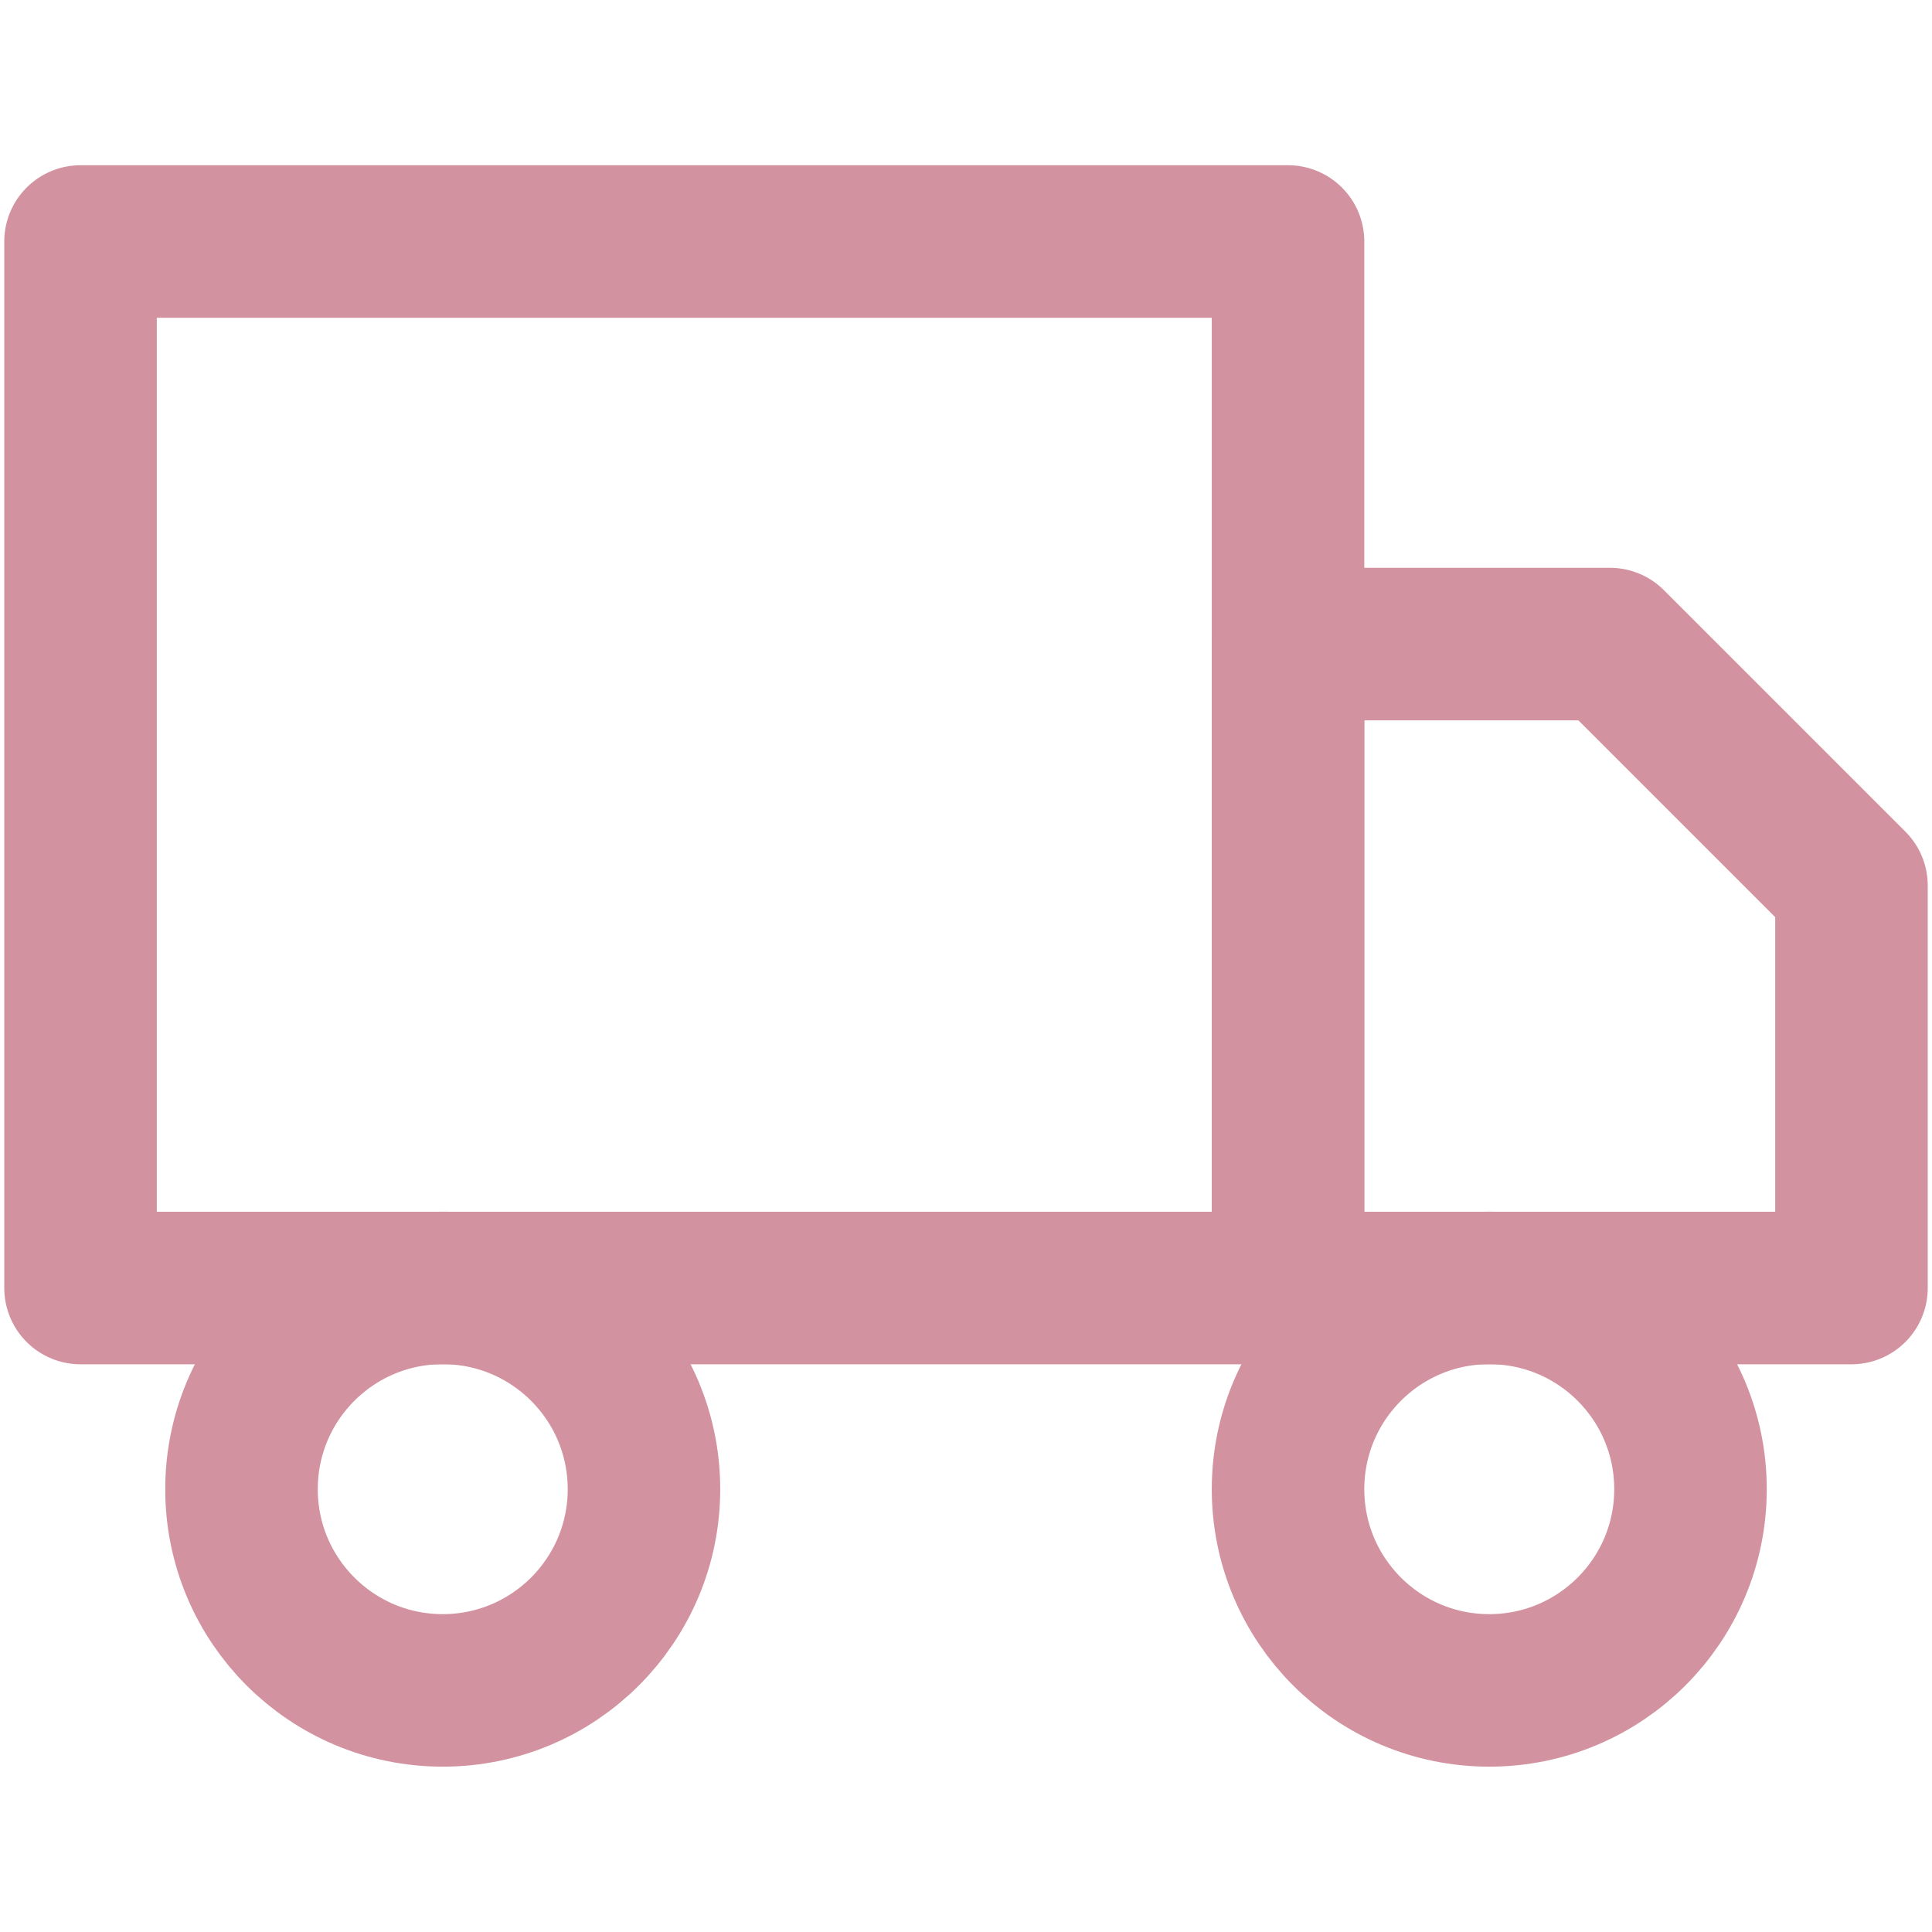
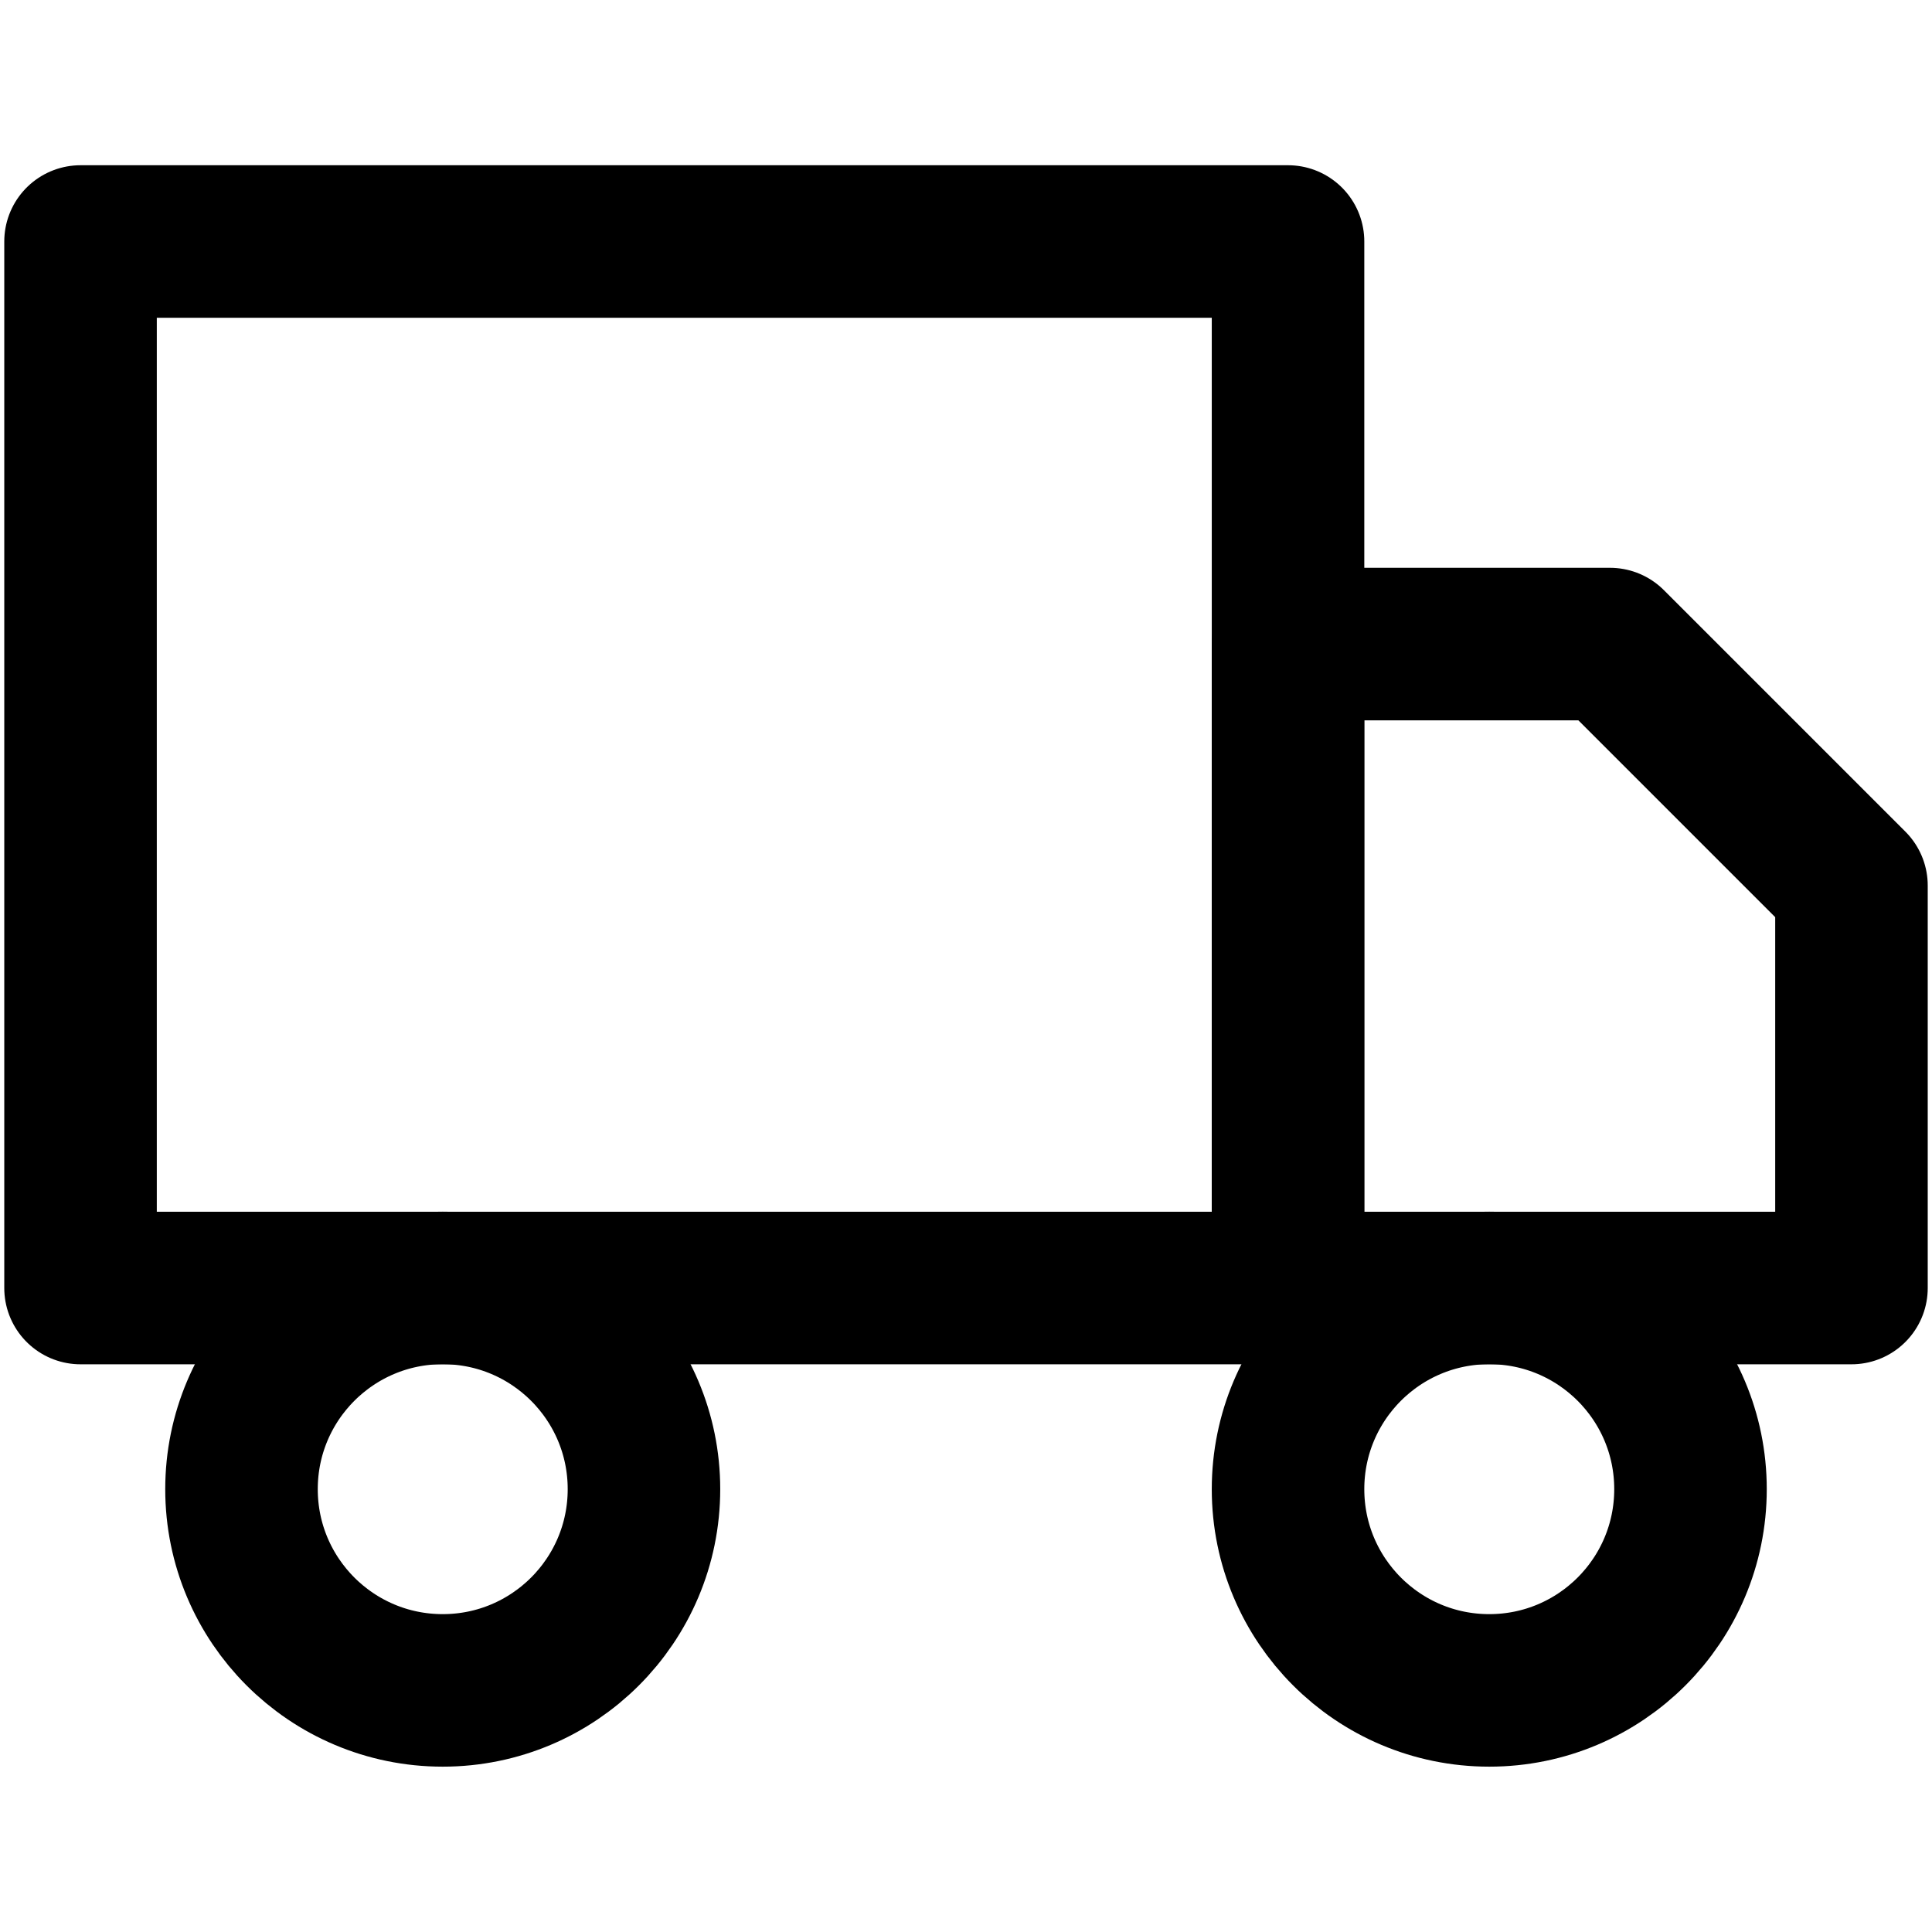
<svg xmlns="http://www.w3.org/2000/svg" width="19" height="19" viewBox="0 0 19 19" fill="none">
  <g id="truck">
-     <path id="Vector" d="M12.667 2.375H0.792V12.667H12.667V2.375Z" stroke="#D392A0" stroke-width="1.5" stroke-linecap="round" stroke-linejoin="round" />
-     <path id="Vector_2" d="M12.667 6.334H15.833L18.208 8.709V12.667H12.667V6.334Z" stroke="#D392A0" stroke-width="1.5" stroke-linecap="round" stroke-linejoin="round" />
-     <path id="Vector_3" d="M4.354 16.624C5.447 16.624 6.333 15.738 6.333 14.645C6.333 13.552 5.447 12.666 4.354 12.666C3.261 12.666 2.375 13.552 2.375 14.645C2.375 15.738 3.261 16.624 4.354 16.624Z" stroke="#D392A0" stroke-width="1.5" stroke-linecap="round" stroke-linejoin="round" />
-     <path id="Vector_4" d="M14.646 16.624C15.739 16.624 16.625 15.738 16.625 14.645C16.625 13.552 15.739 12.666 14.646 12.666C13.553 12.666 12.667 13.552 12.667 14.645C12.667 15.738 13.553 16.624 14.646 16.624Z" stroke="#D392A0" stroke-width="1.5" stroke-linecap="round" stroke-linejoin="round" />
+     <path id="Vector" d="M12.667 2.375H0.792V12.667H12.667V2.375Z" stroke="#000000" stroke-width="1.5" stroke-linecap="round" stroke-linejoin="round" />
+     <path id="Vector_2" d="M12.667 6.334H15.833L18.208 8.709V12.667H12.667V6.334Z" stroke="#000000" stroke-width="1.5" stroke-linecap="round" stroke-linejoin="round" />
+     <path id="Vector_3" d="M4.354 16.624C5.447 16.624 6.333 15.738 6.333 14.645C6.333 13.552 5.447 12.666 4.354 12.666C3.261 12.666 2.375 13.552 2.375 14.645C2.375 15.738 3.261 16.624 4.354 16.624Z" stroke="#000000" stroke-width="1.5" stroke-linecap="round" stroke-linejoin="round" />
+     <path id="Vector_4" d="M14.646 16.624C15.739 16.624 16.625 15.738 16.625 14.645C16.625 13.552 15.739 12.666 14.646 12.666C13.553 12.666 12.667 13.552 12.667 14.645C12.667 15.738 13.553 16.624 14.646 16.624Z" stroke="#000000" stroke-width="1.5" stroke-linecap="round" stroke-linejoin="round" />
  </g>
</svg>
